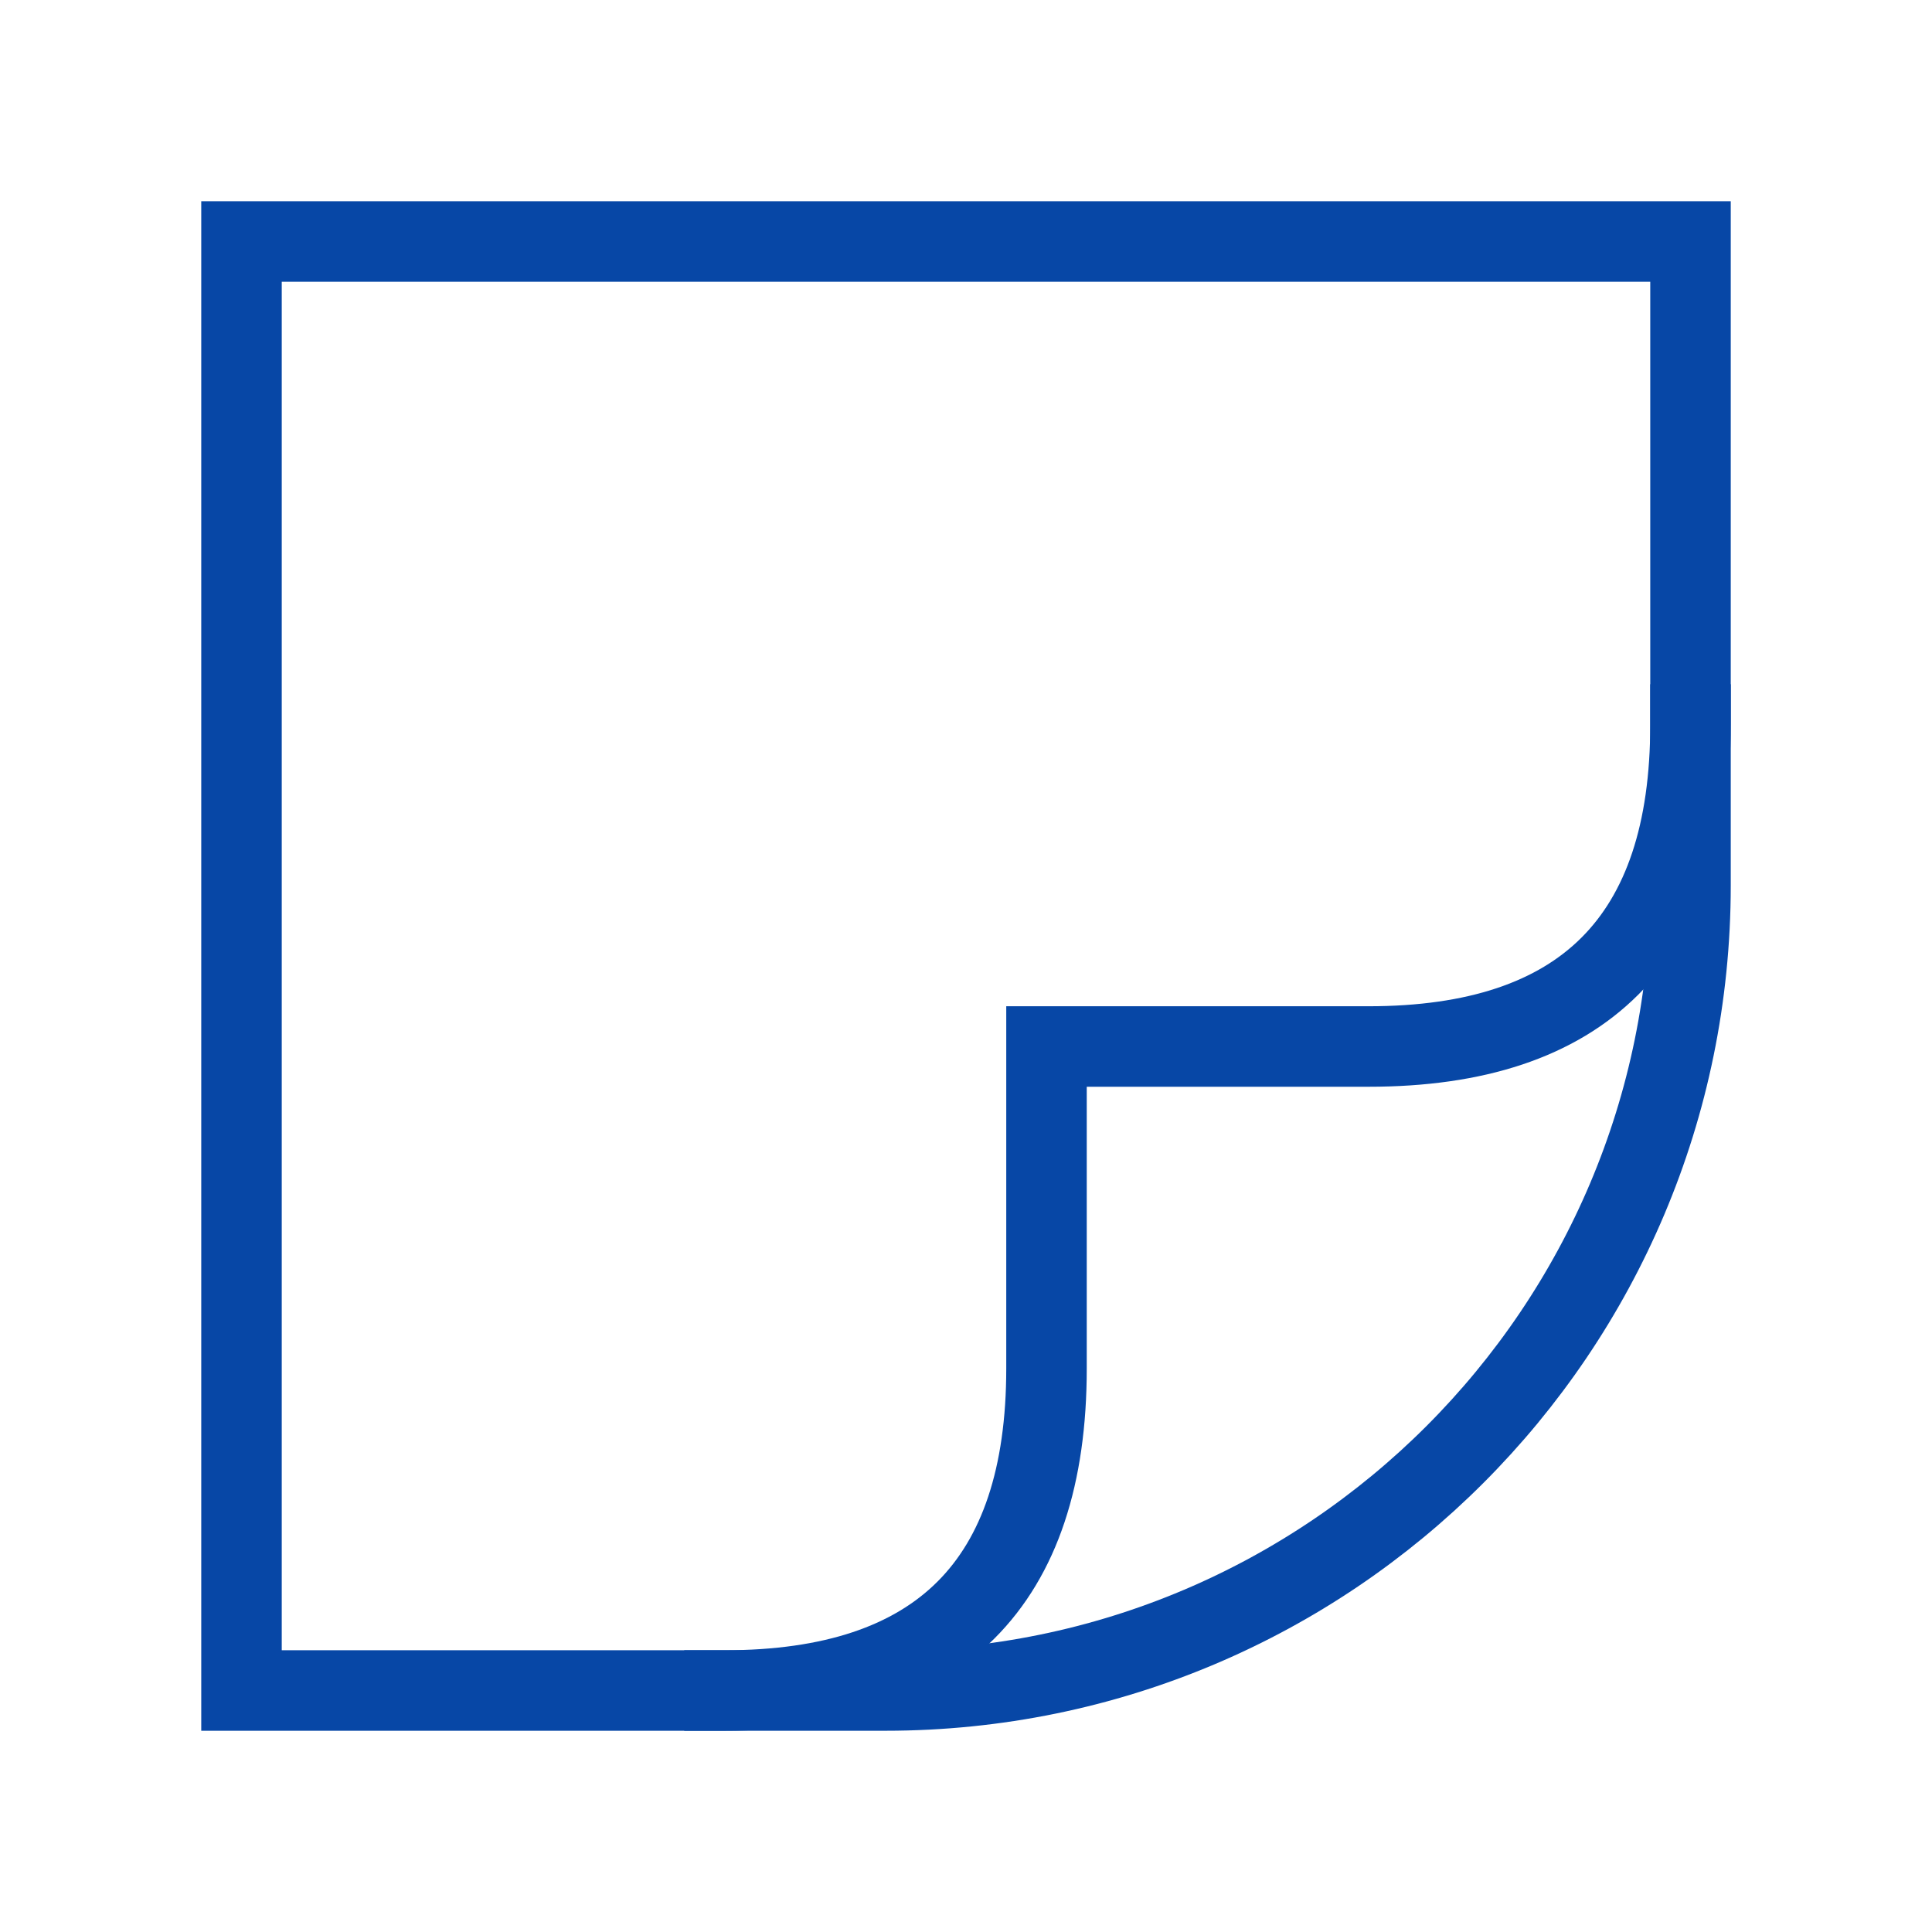
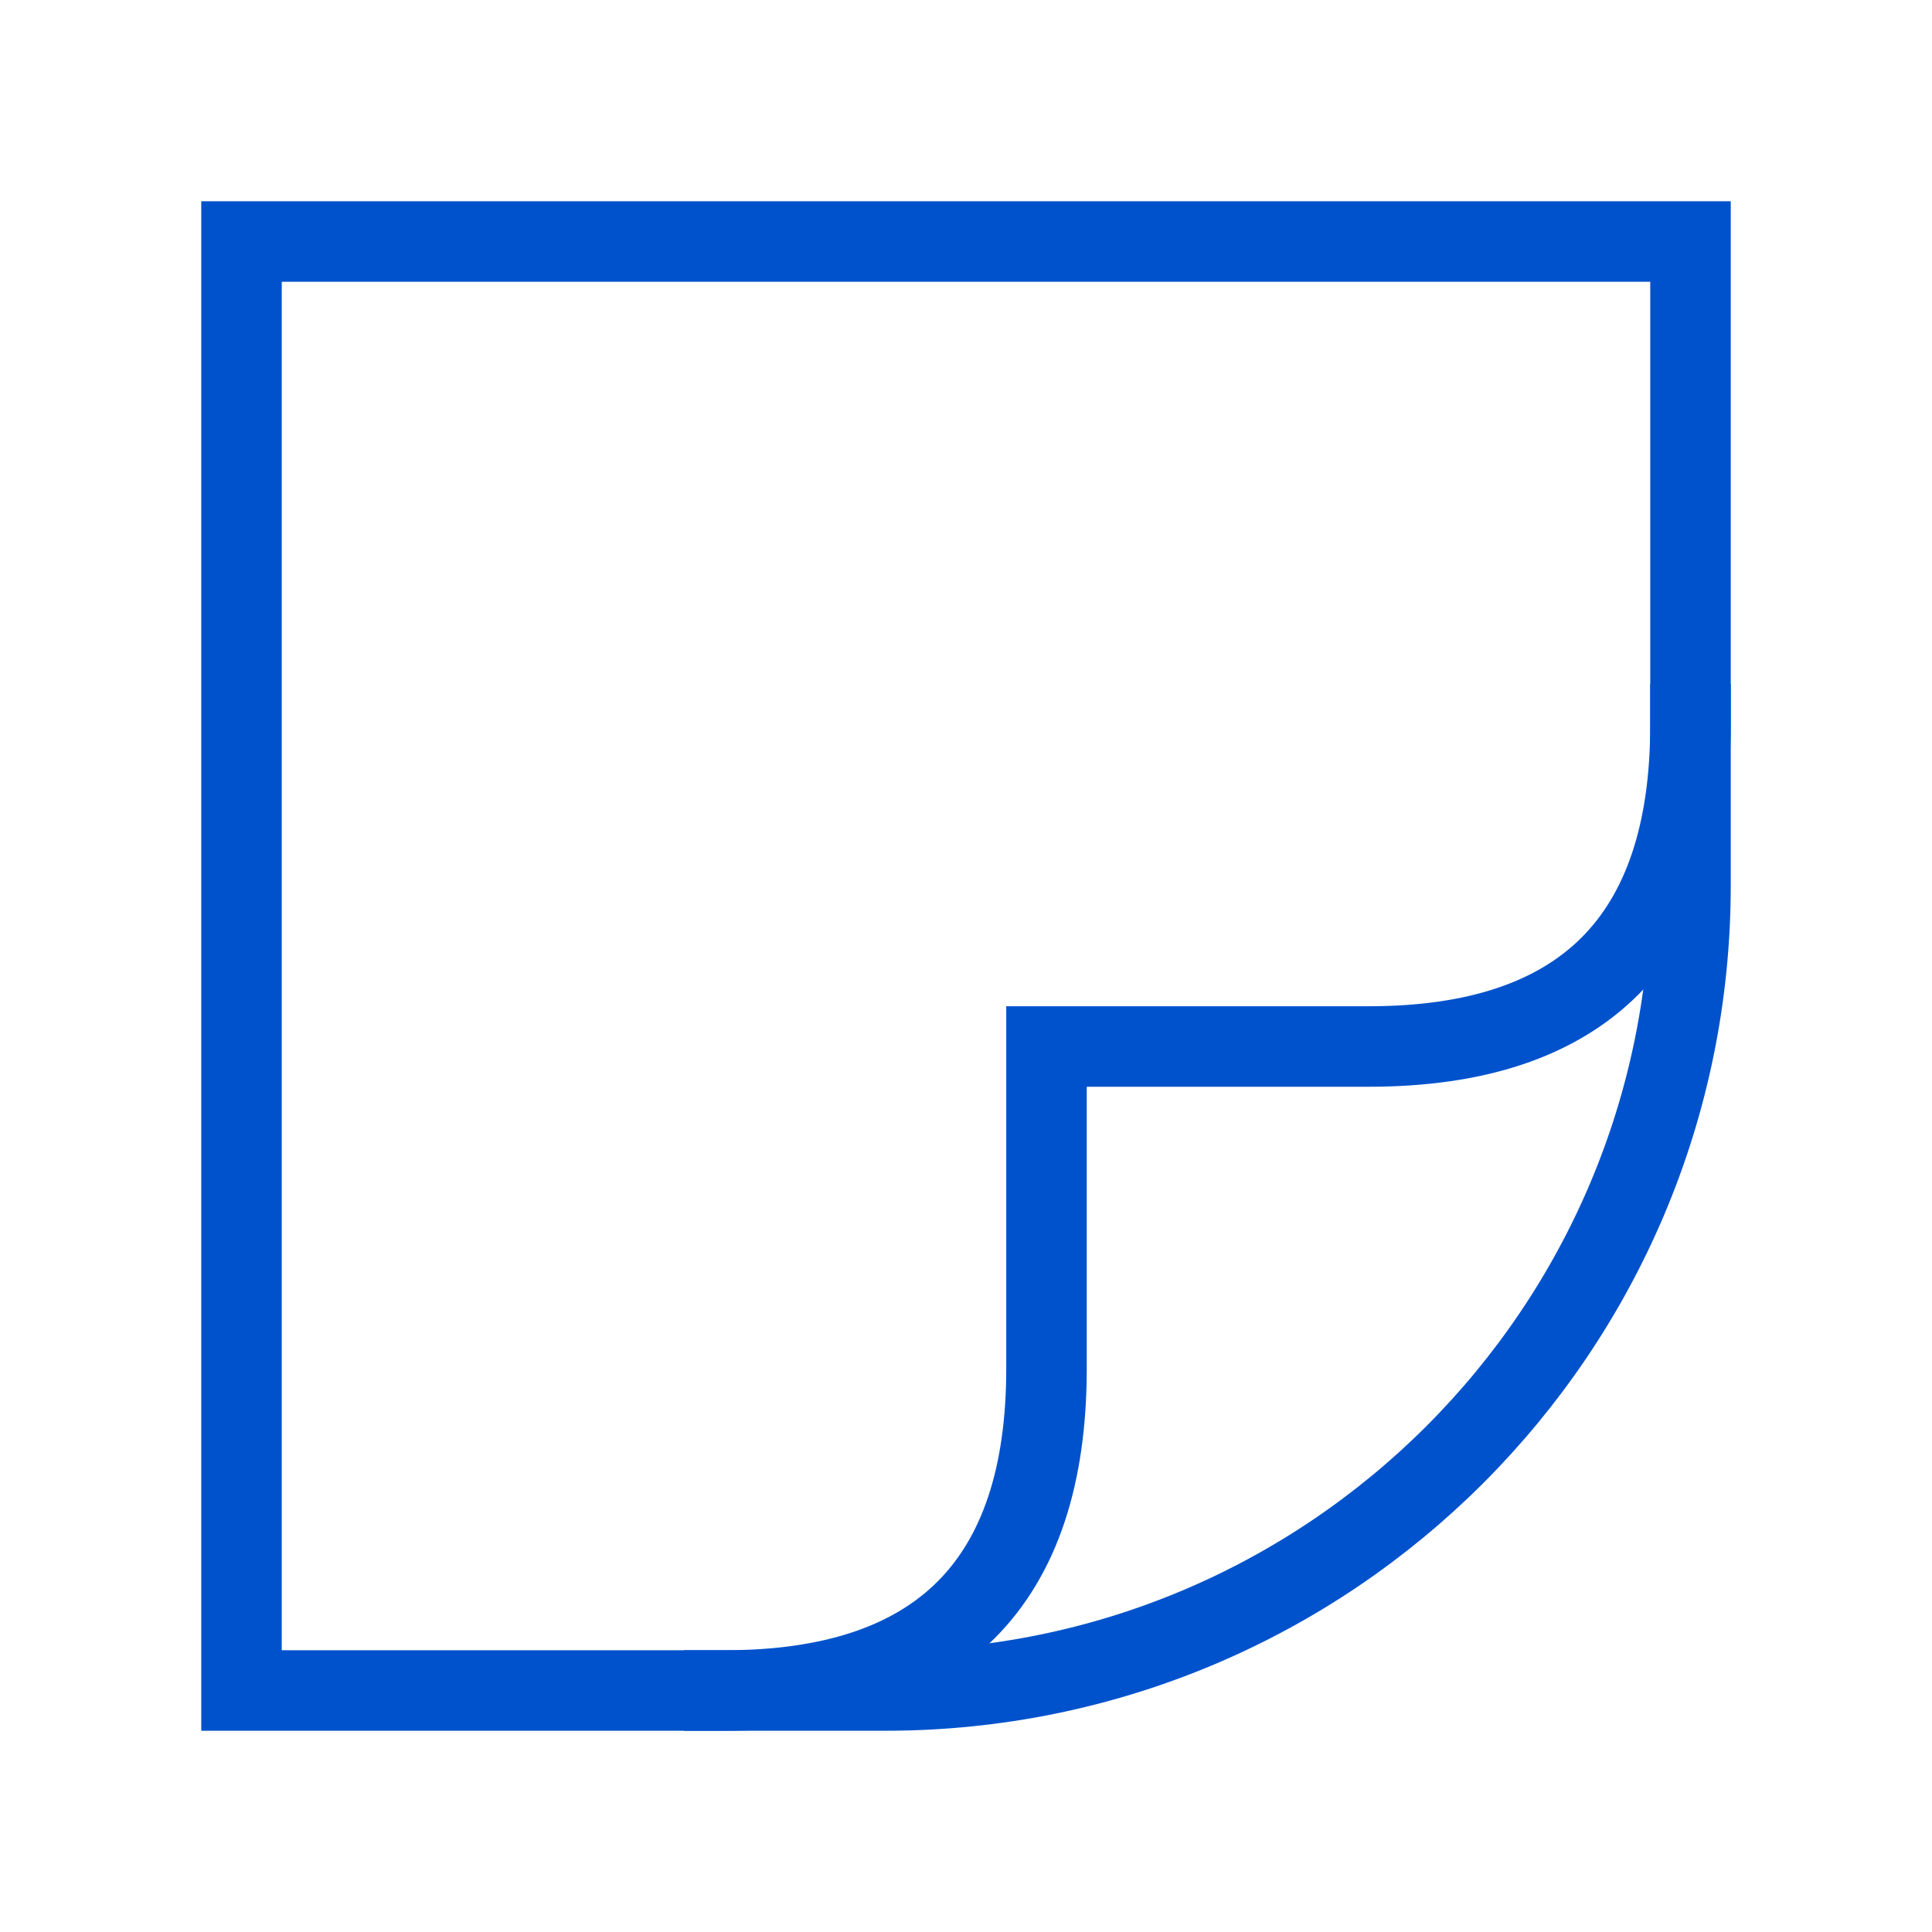
- <svg xmlns="http://www.w3.org/2000/svg" role="img" width="48px" height="48px" viewBox="0 0 24 24" aria-labelledby="stickerIconTitle" stroke="#0747A6" stroke-width="1" stroke-linecap="square" stroke-linejoin="miter" fill="none" color="#0747A6">
+ <svg xmlns="http://www.w3.org/2000/svg" role="img" width="48px" height="48px" viewBox="0 0 24 24" aria-labelledby="stickerIconTitle" stroke="#0052CC" stroke-width="1" stroke-linecap="square" stroke-linejoin="miter" fill="none" color="#0052CC">
  <path d="M21,3 L21,11 C21,16.523 16.523,21 11,21 L3,21 L3,3 L21,3 Z" />
  <path d="M9,21 C11.667,21 13,19.667 13,17 C13,17 13,15.667 13,13 L17,13 C19.667,13 21,11.667 21,9" />
</svg>
